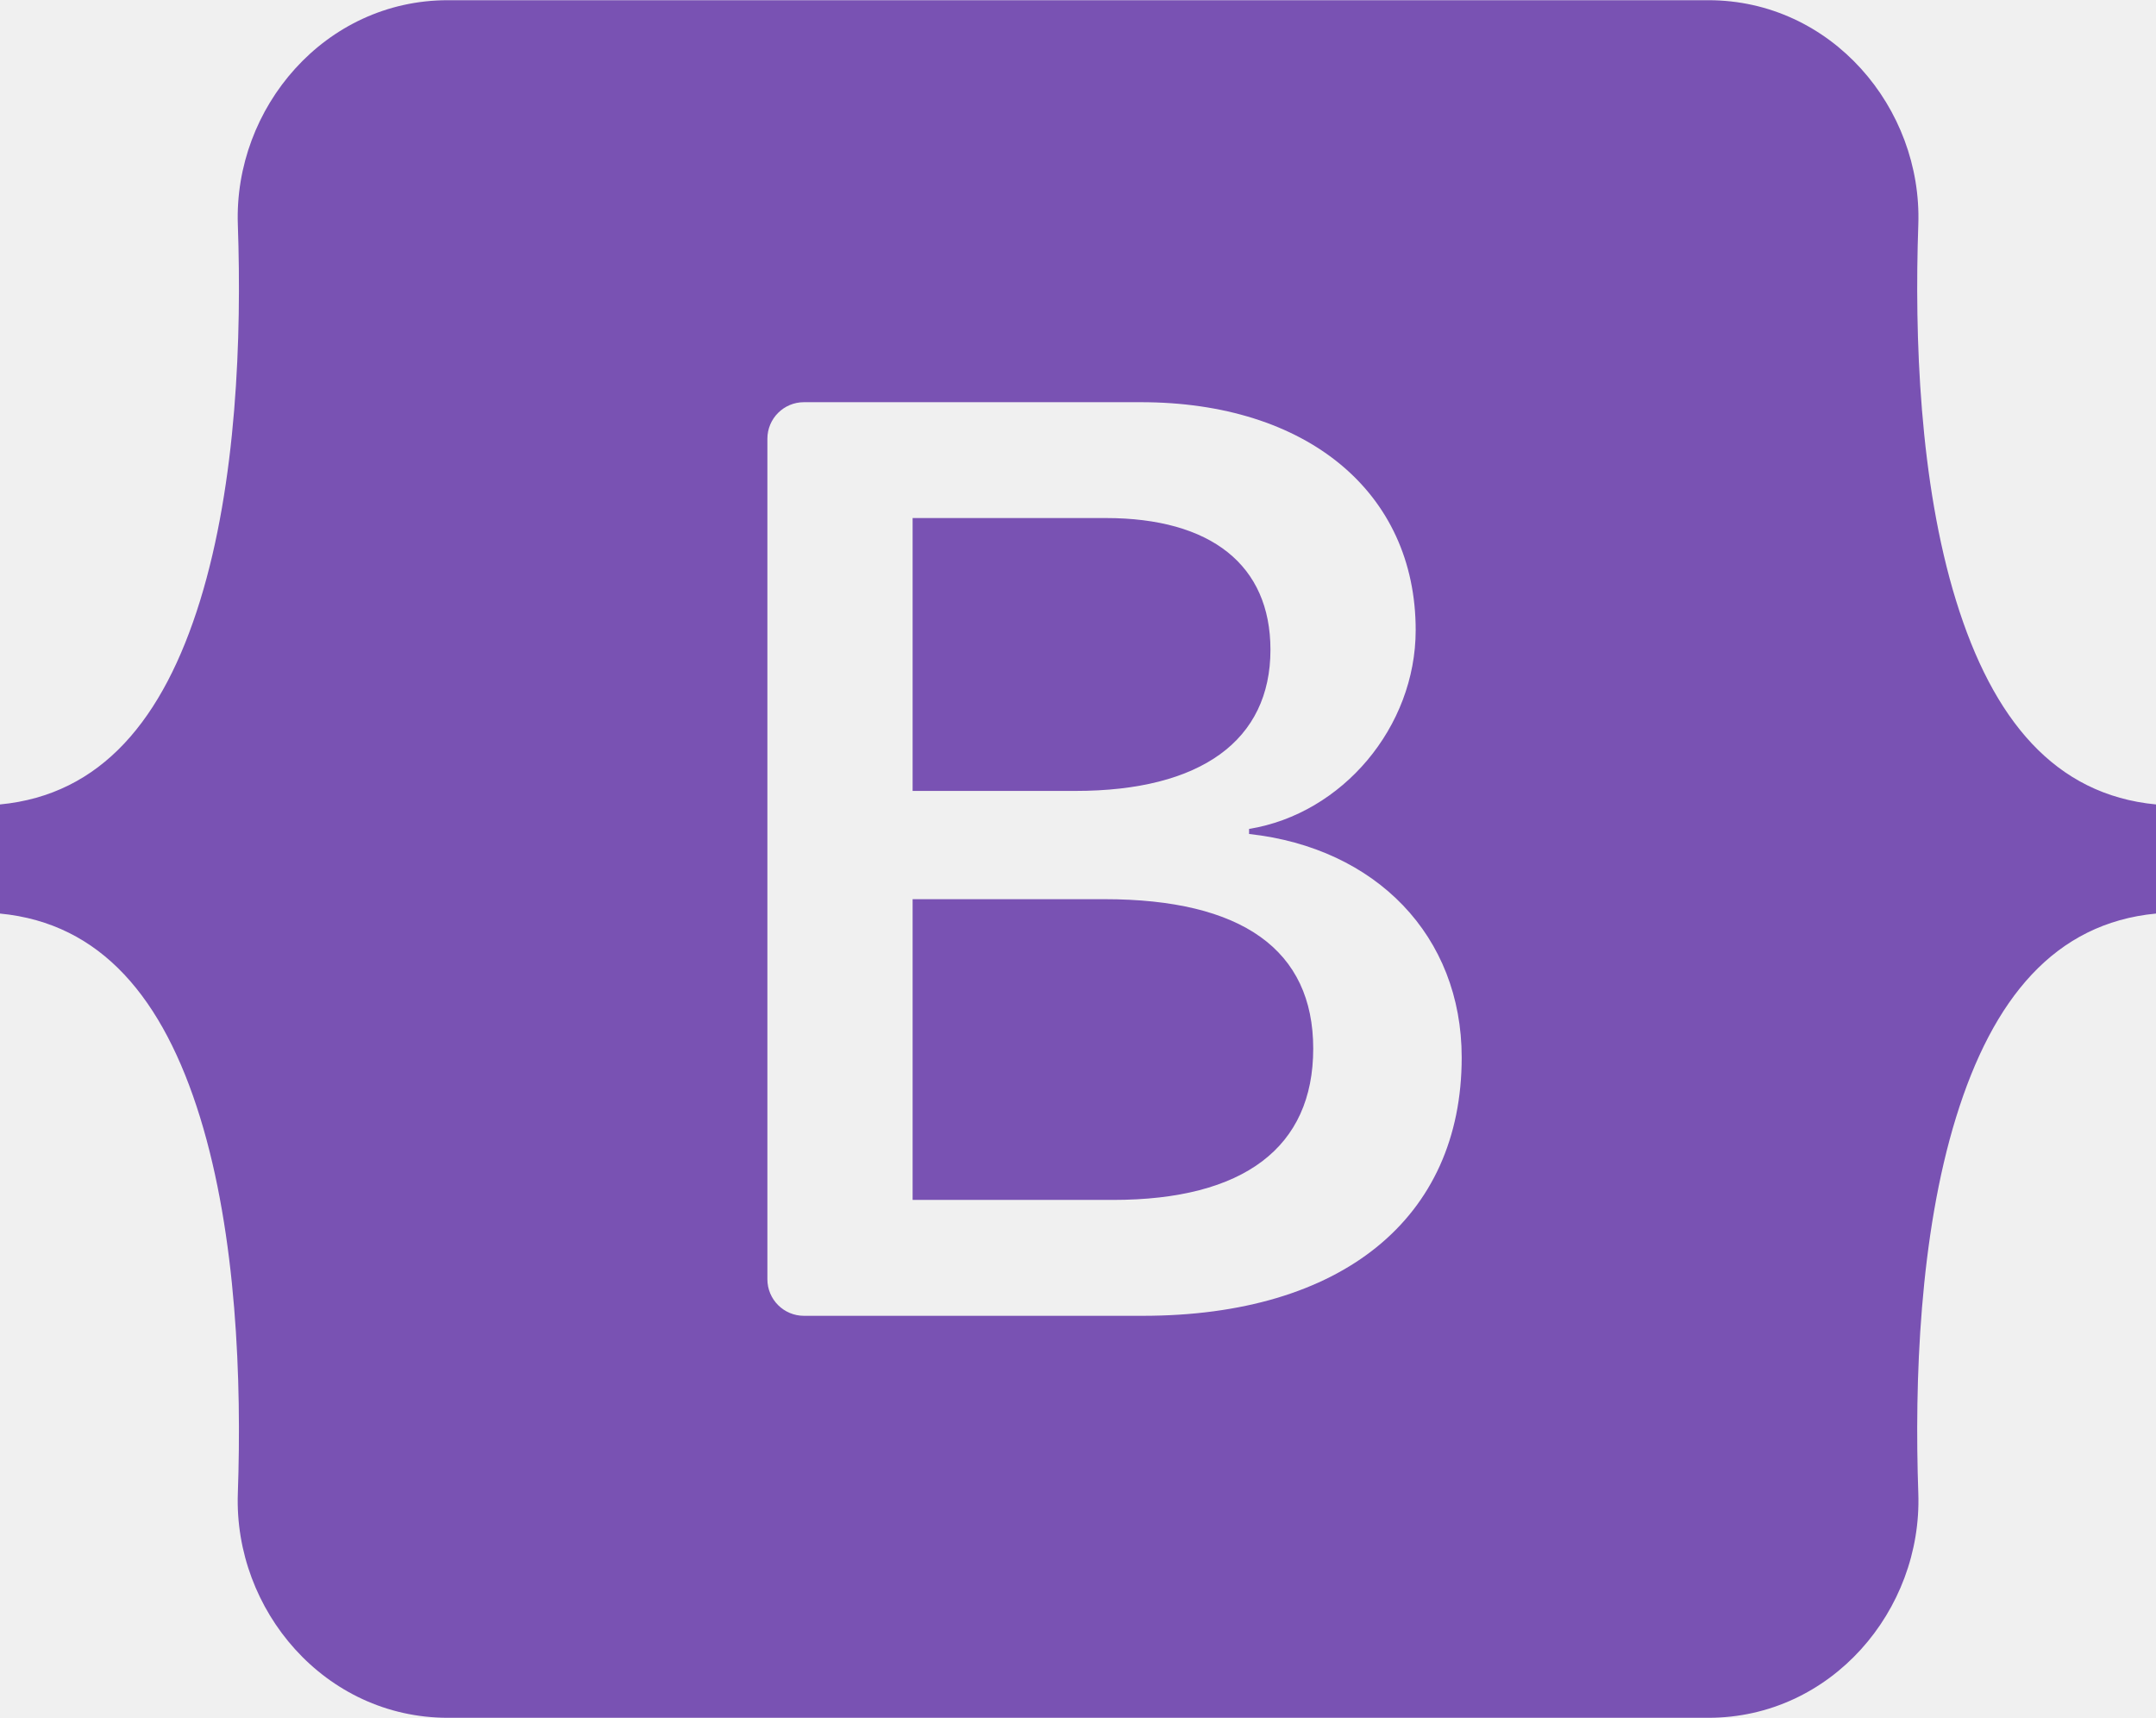
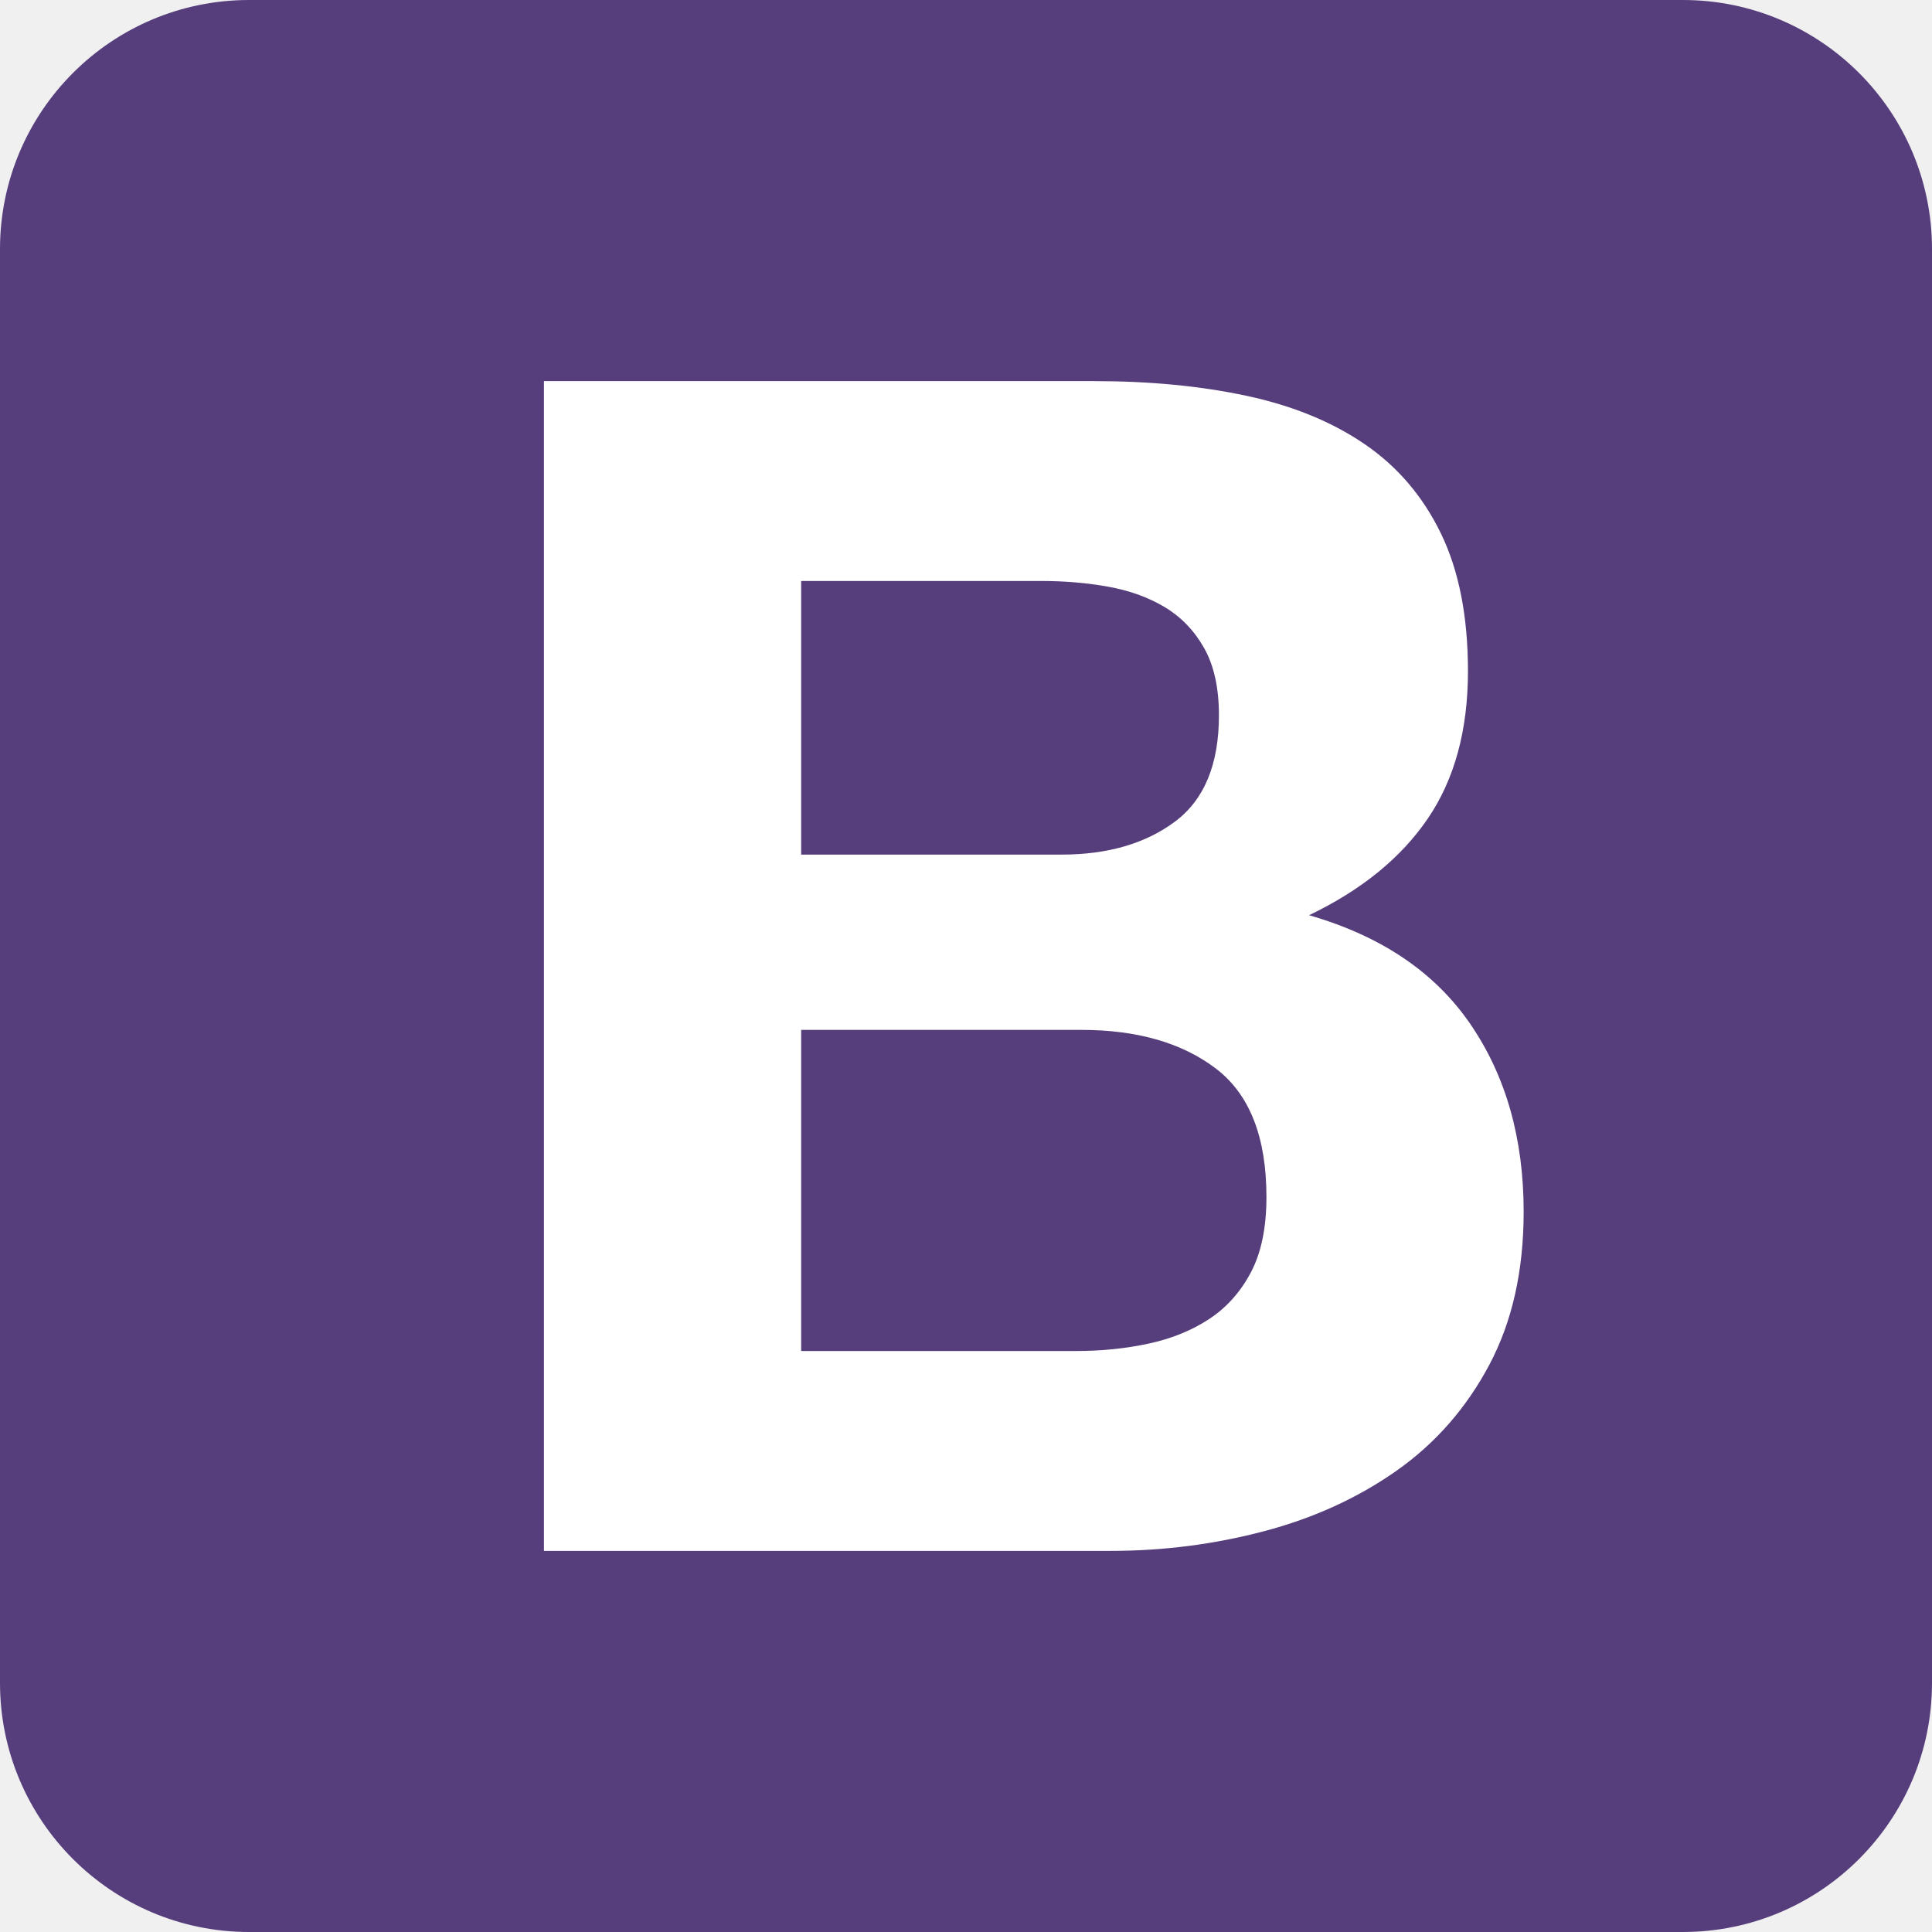
- <svg xmlns="http://www.w3.org/2000/svg" height="1992" viewBox="0 0 512 407.864" width="2500">
-   <path d="m106.344 0c-29.214 0-50.831 25.57-49.863 53.3.929 26.641-.278 61.145-8.964 89.283-8.717 28.217-23.449 46.098-47.517 48.393v25.912c24.068 2.3 38.8 20.172 47.516 48.393 8.687 28.138 9.893 62.642 8.964 89.283-.968 27.726 20.649 53.3 49.868 53.3h299.347c29.214 0 50.827-25.57 49.859-53.3-.929-26.641.278-61.145 8.964-89.283 8.717-28.221 23.413-46.1 47.482-48.393v-25.912c-24.068-2.3-38.764-20.172-47.482-48.393-8.687-28.134-9.893-62.642-8.964-89.283.968-27.726-20.645-53.3-49.859-53.3h-299.355zm240.775 251.067c0 38.183-28.481 61.34-75.746 61.34h-80.458a8.678 8.678 0 0 1 -8.678-8.678v-199.593a8.678 8.678 0 0 1 8.678-8.678h80c39.411 0 65.276 21.348 65.276 54.124 0 23.005-17.4 43.6-39.567 47.208v1.2c30.176 3.31 50.495 24.21 50.495 53.077zm-84.519-128.1h-45.876v64.8h38.639c29.87 0 46.34-12.028 46.34-33.527-.003-20.148-14.163-31.273-39.103-31.273zm-45.876 90.511v71.411h47.564c31.1 0 47.573-12.479 47.573-35.931s-16.935-35.484-49.573-35.484h-45.564z" fill="#7952b3" fill-rule="evenodd" />
+ <svg xmlns="http://www.w3.org/2000/svg" width="800px" height="800px" viewBox="0 0 256 256" version="1.1" preserveAspectRatio="xMidYMid">
+   <g>
+     <path d="M0,222.991 C0,241.223 14.779,256 33.009,256 L222.991,256 C241.223,256 256,241.221 256,222.991 L256,33.009 C256,14.777 241.221,0 222.991,0 L33.009,0 C14.777,0 0,14.779 0,33.009 L0,222.991 Z" fill="#563D7C">
+ 
+ </path>
+     <path d="M106.158,113.238 L106.158,76.985 L138.069,76.985 C141.109,76.985 144.039,77.238 146.861,77.744 C149.683,78.251 152.18,79.155 154.351,80.458 C156.522,81.761 158.258,83.57 159.561,85.885 C160.863,88.201 161.515,91.168 161.515,94.786 C161.515,101.298 159.561,106.002 155.653,108.896 C151.746,111.791 146.753,113.238 140.674,113.238 L106.158,113.238 L106.158,113.238 Z M72.075,50.5 L72.075,205.5 L147.187,205.5 C154.134,205.5 160.9,204.632 167.485,202.895 C174.07,201.158 179.931,198.481 185.069,194.863 C190.206,191.245 194.295,186.577 197.334,180.861 C200.373,175.144 201.893,168.378 201.893,160.563 C201.893,150.866 199.541,142.581 194.838,135.707 C190.134,128.832 183.006,124.02 173.454,121.27 C180.401,117.942 185.648,113.672 189.193,108.462 C192.739,103.252 194.512,96.74 194.512,88.924 C194.512,81.688 193.318,75.61 190.93,70.689 C188.542,65.768 185.177,61.825 180.835,58.858 C176.494,55.891 171.284,53.756 165.205,52.454 C159.127,51.151 152.397,50.5 145.016,50.5 L72.075,50.5 L72.075,50.5 Z M106.158,179.015 L106.158,136.466 L143.279,136.466 C150.66,136.466 156.594,138.167 161.081,141.568 C165.567,144.969 167.81,150.649 167.81,158.609 C167.81,162.662 167.123,165.99 165.748,168.595 C164.373,171.2 162.528,173.263 160.212,174.782 C157.897,176.302 155.219,177.387 152.18,178.039 C149.141,178.69 145.957,179.015 142.628,179.015 L106.158,179.015 L106.158,179.015 Z" fill="#FFFFFF">
+ 
+ </path>
+   </g>
</svg>
